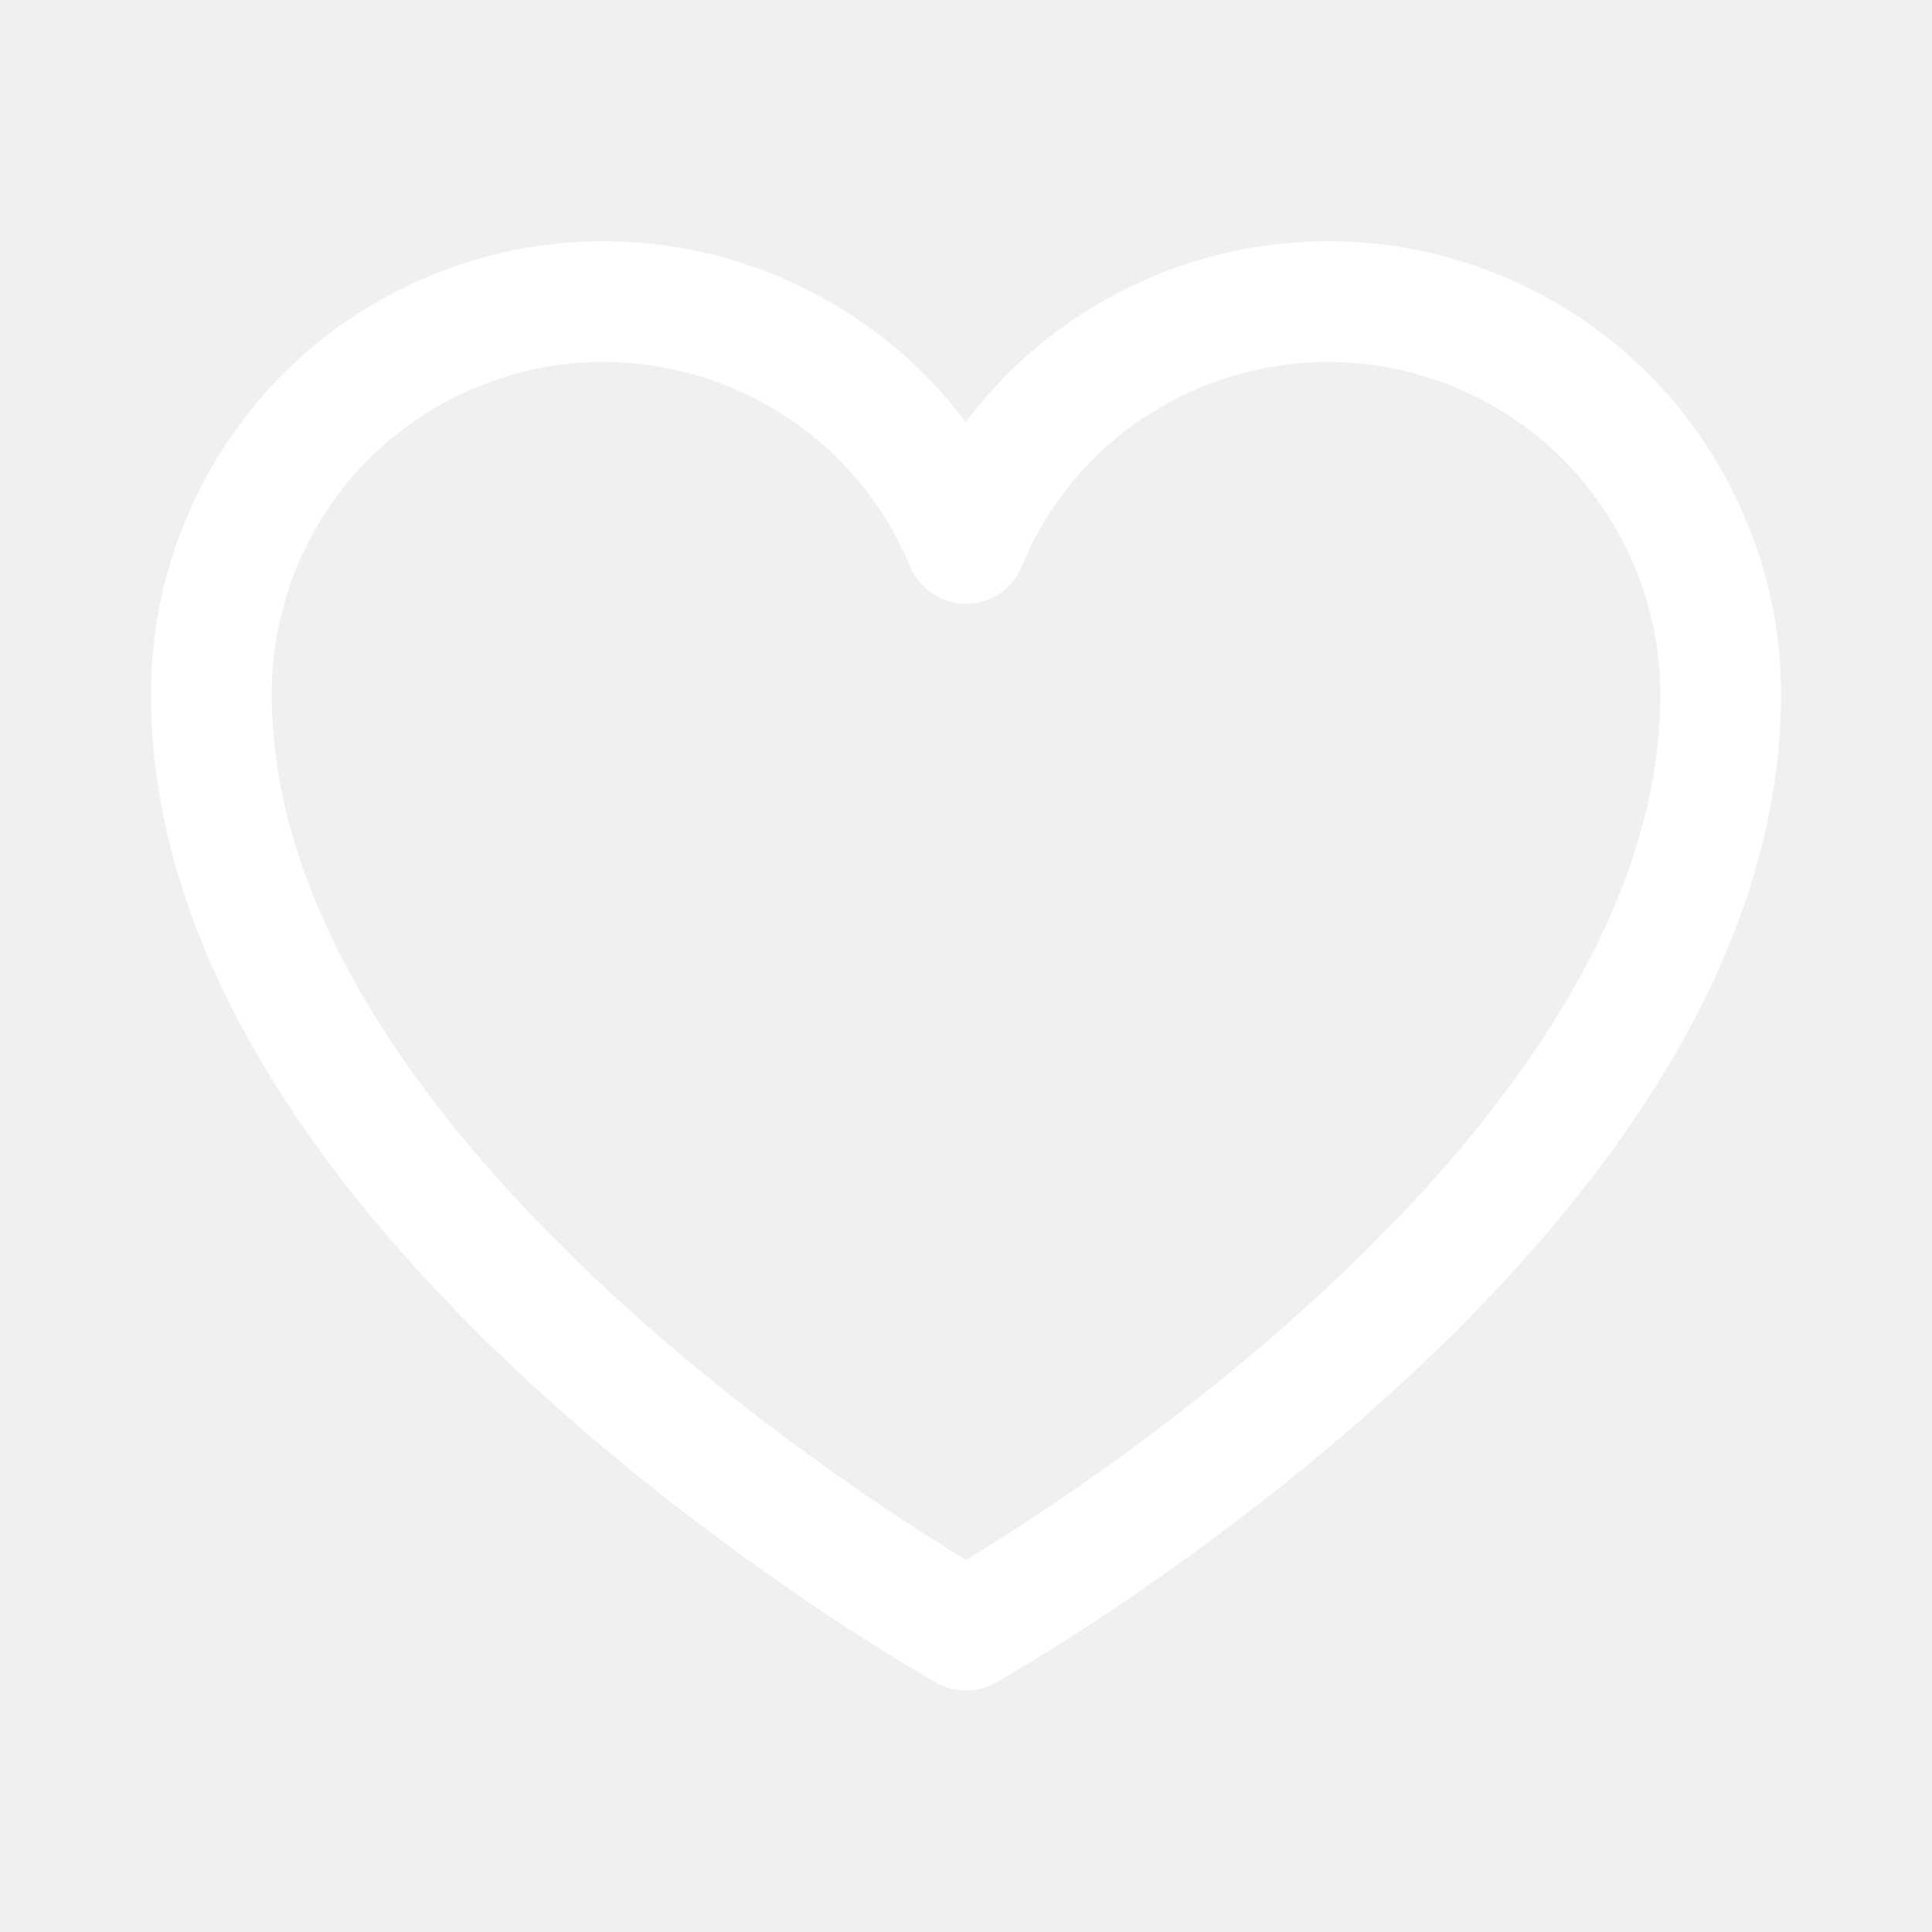
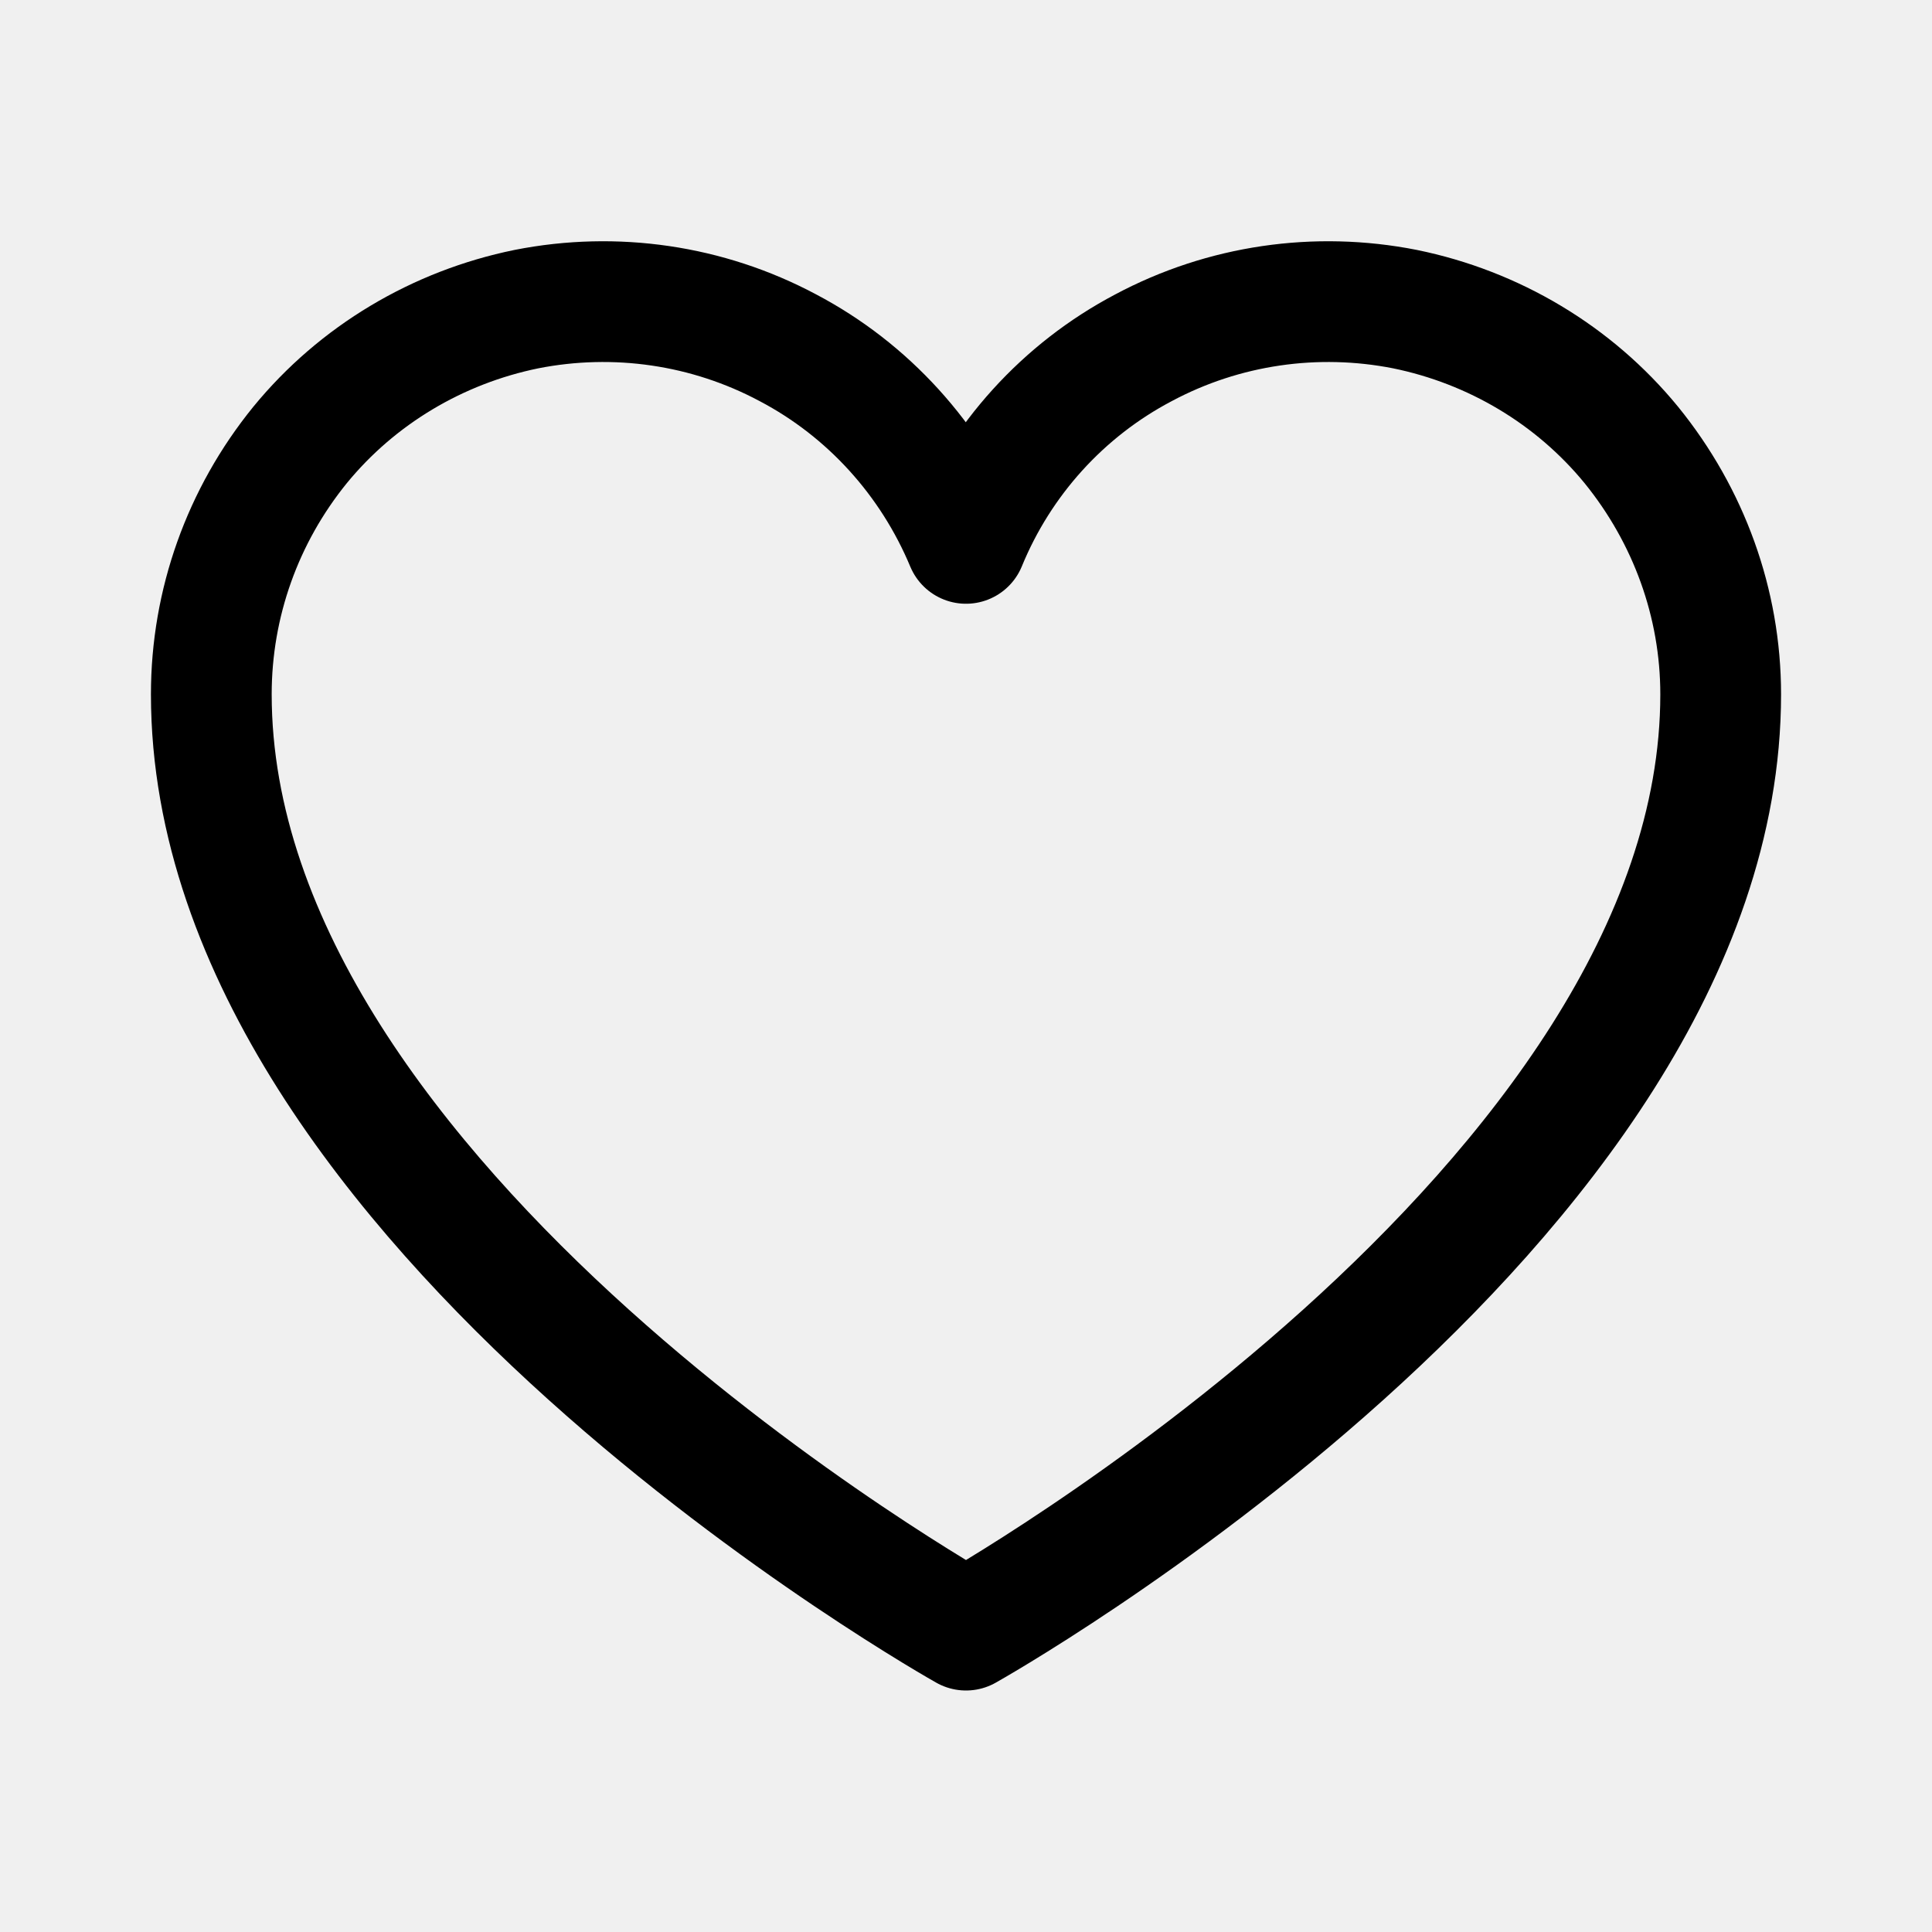
<svg xmlns="http://www.w3.org/2000/svg" width="32" height="32" viewBox="0 0 32 32" fill="none">
  <defs />
-   <rect id="Heart" width="32" height="32" fill="#FFFFFF" fill-opacity="0" />
-   <path id="Vector" d="M3.5 11.5C3.5 9.99 4.02 8.54 4.97 7.37C5.92 6.21 7.25 5.42 8.72 5.12C10.19 4.83 11.72 5.05 13.05 5.76C14.38 6.46 15.42 7.61 16 9C16.57 7.61 17.61 6.46 18.94 5.76C20.27 5.05 21.8 4.83 23.27 5.12C24.74 5.42 26.07 6.21 27.02 7.37C27.97 8.54 28.5 9.99 28.5 11.5C28.5 20 16 27 16 27C16 27 3.5 20 3.5 11.5Z" stroke="#FFFFFF" stroke-opacity="1" stroke-width="2" stroke-linejoin="round" />
+   <rect id="Heart" width="32" height="32" fill="currentColor" fill-opacity="0" />
+   <path id="Vector" d="M3.5 11.5C3.5 9.99 4.02 8.54 4.97 7.37C5.92 6.21 7.25 5.42 8.72 5.12C10.19 4.83 11.72 5.05 13.05 5.76C14.38 6.46 15.42 7.61 16 9C16.57 7.61 17.61 6.46 18.94 5.76C20.27 5.05 21.8 4.83 23.27 5.12C24.74 5.42 26.07 6.21 27.02 7.37C27.97 8.54 28.5 9.99 28.5 11.5C28.5 20 16 27 16 27C16 27 3.5 20 3.5 11.5Z" stroke="currentColor" stroke-opacity="1" stroke-width="2" stroke-linejoin="round" />
</svg>
